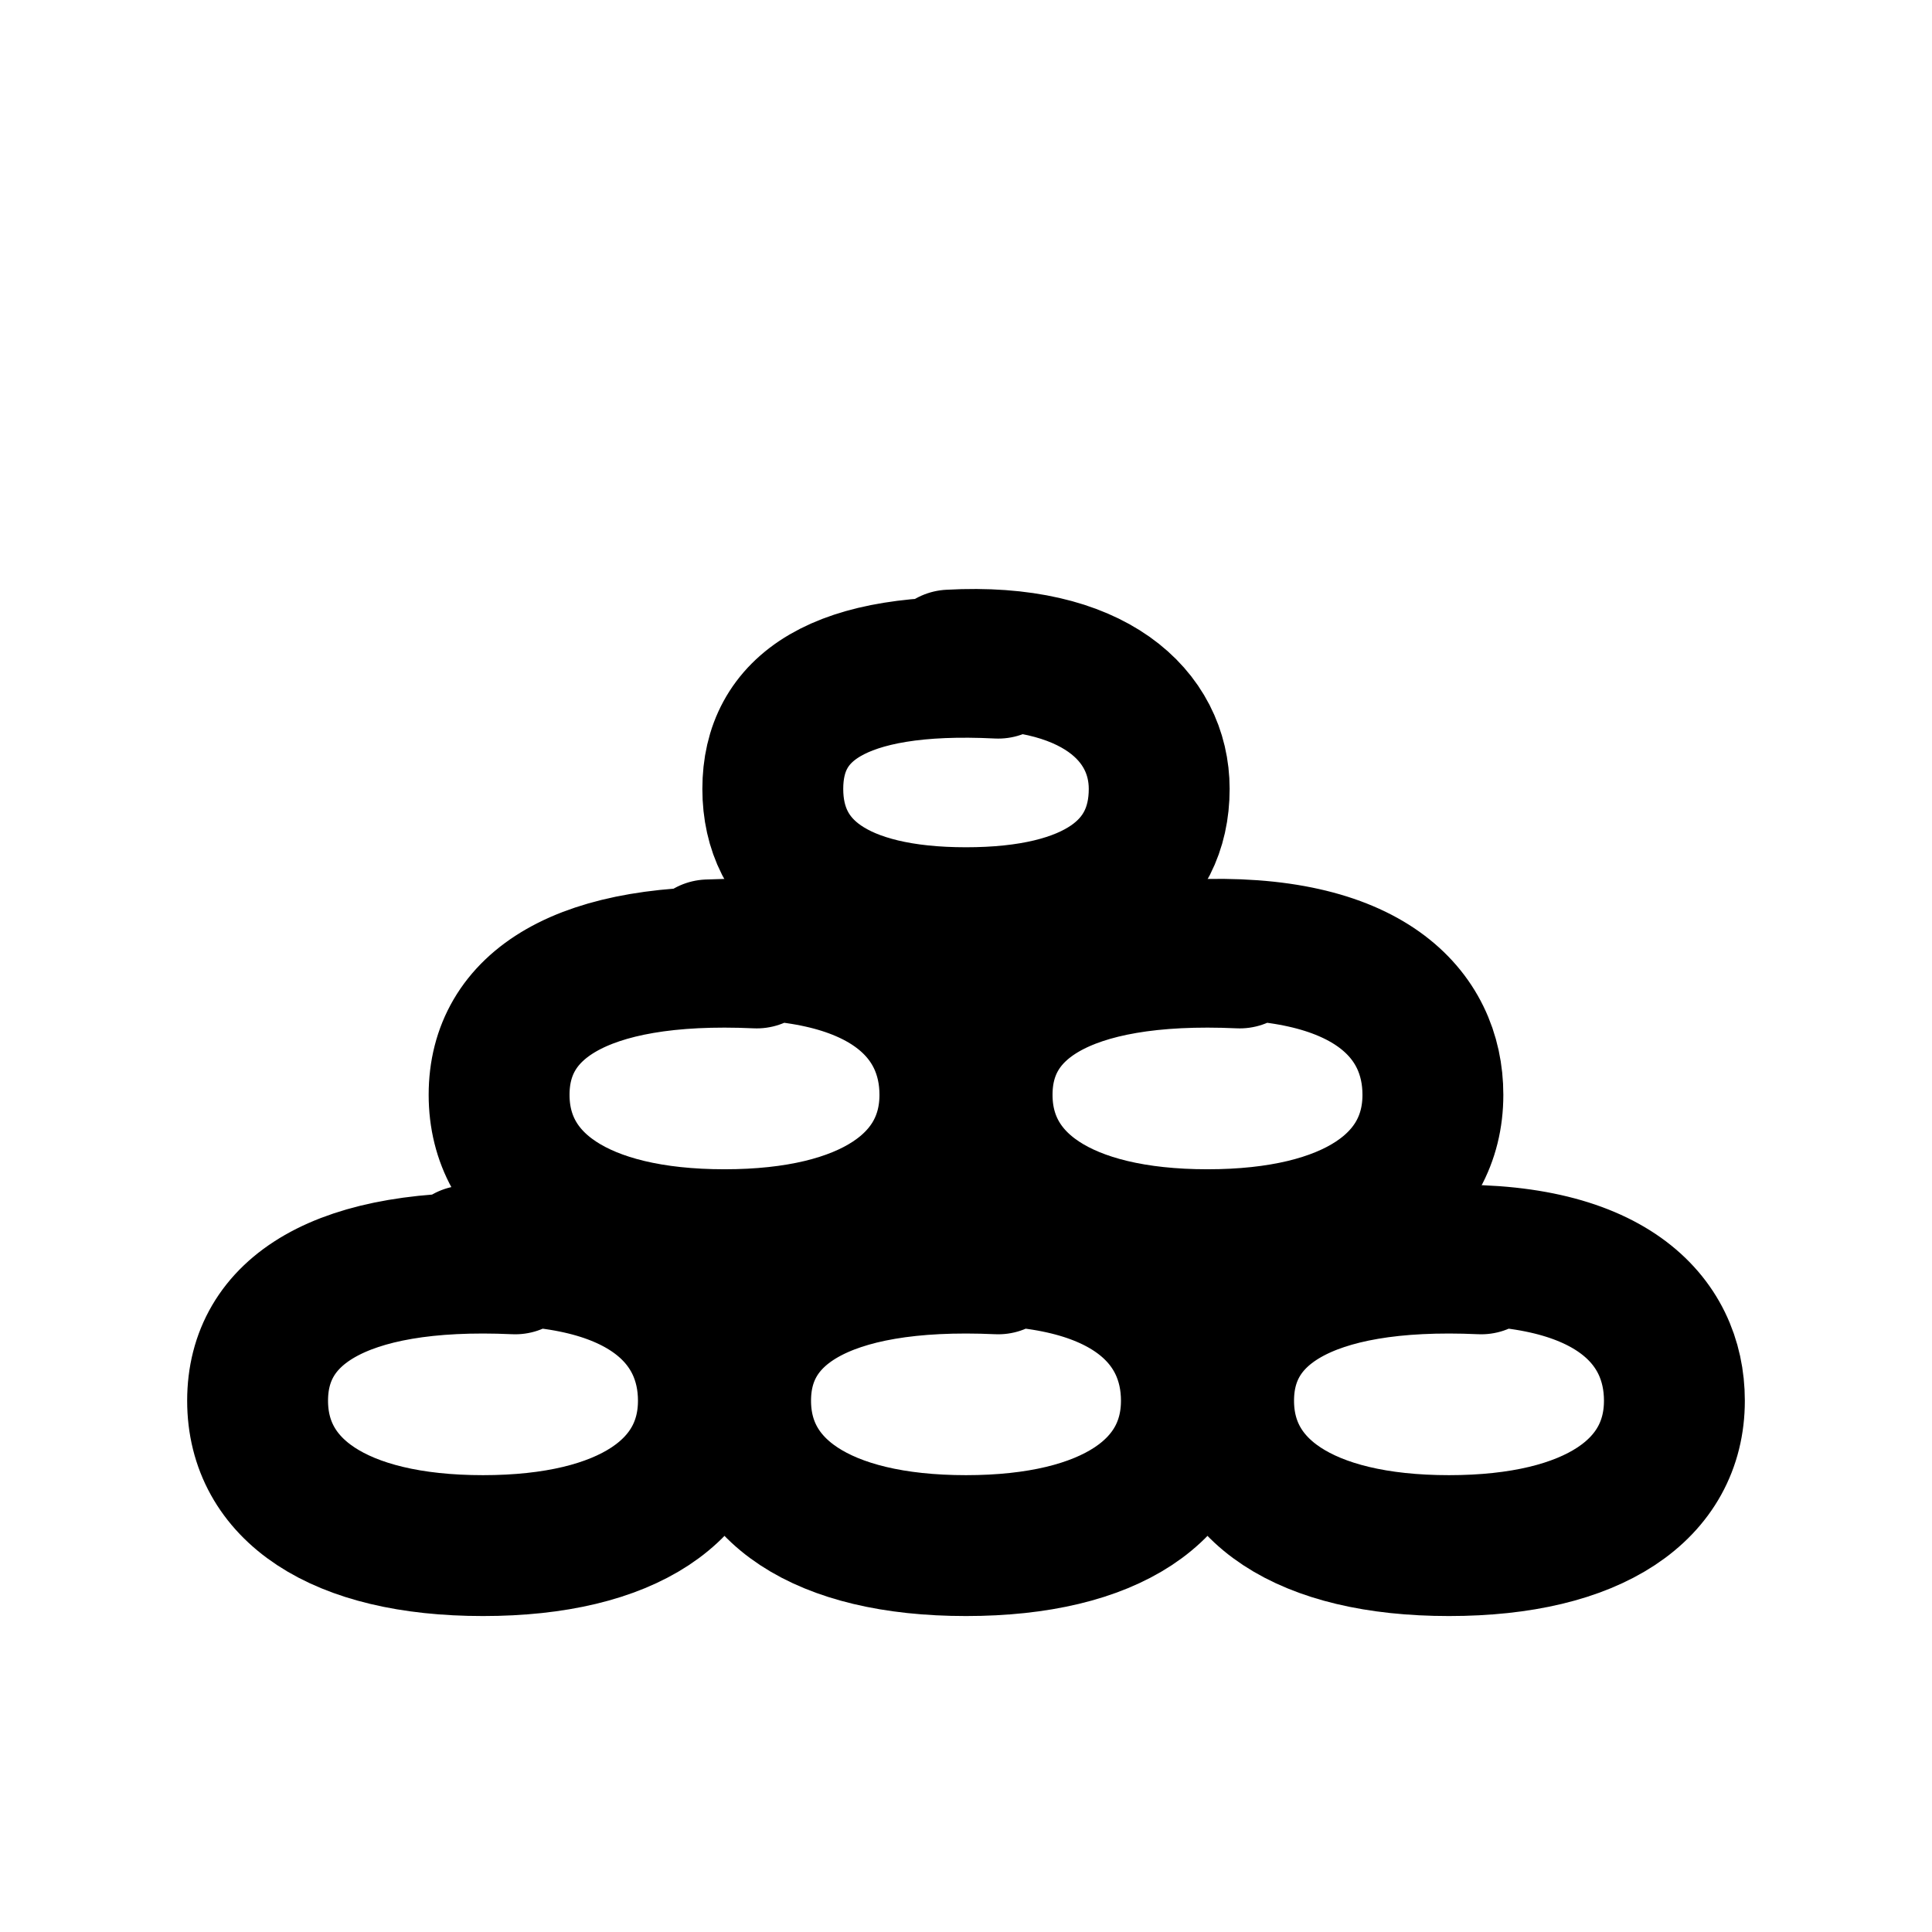
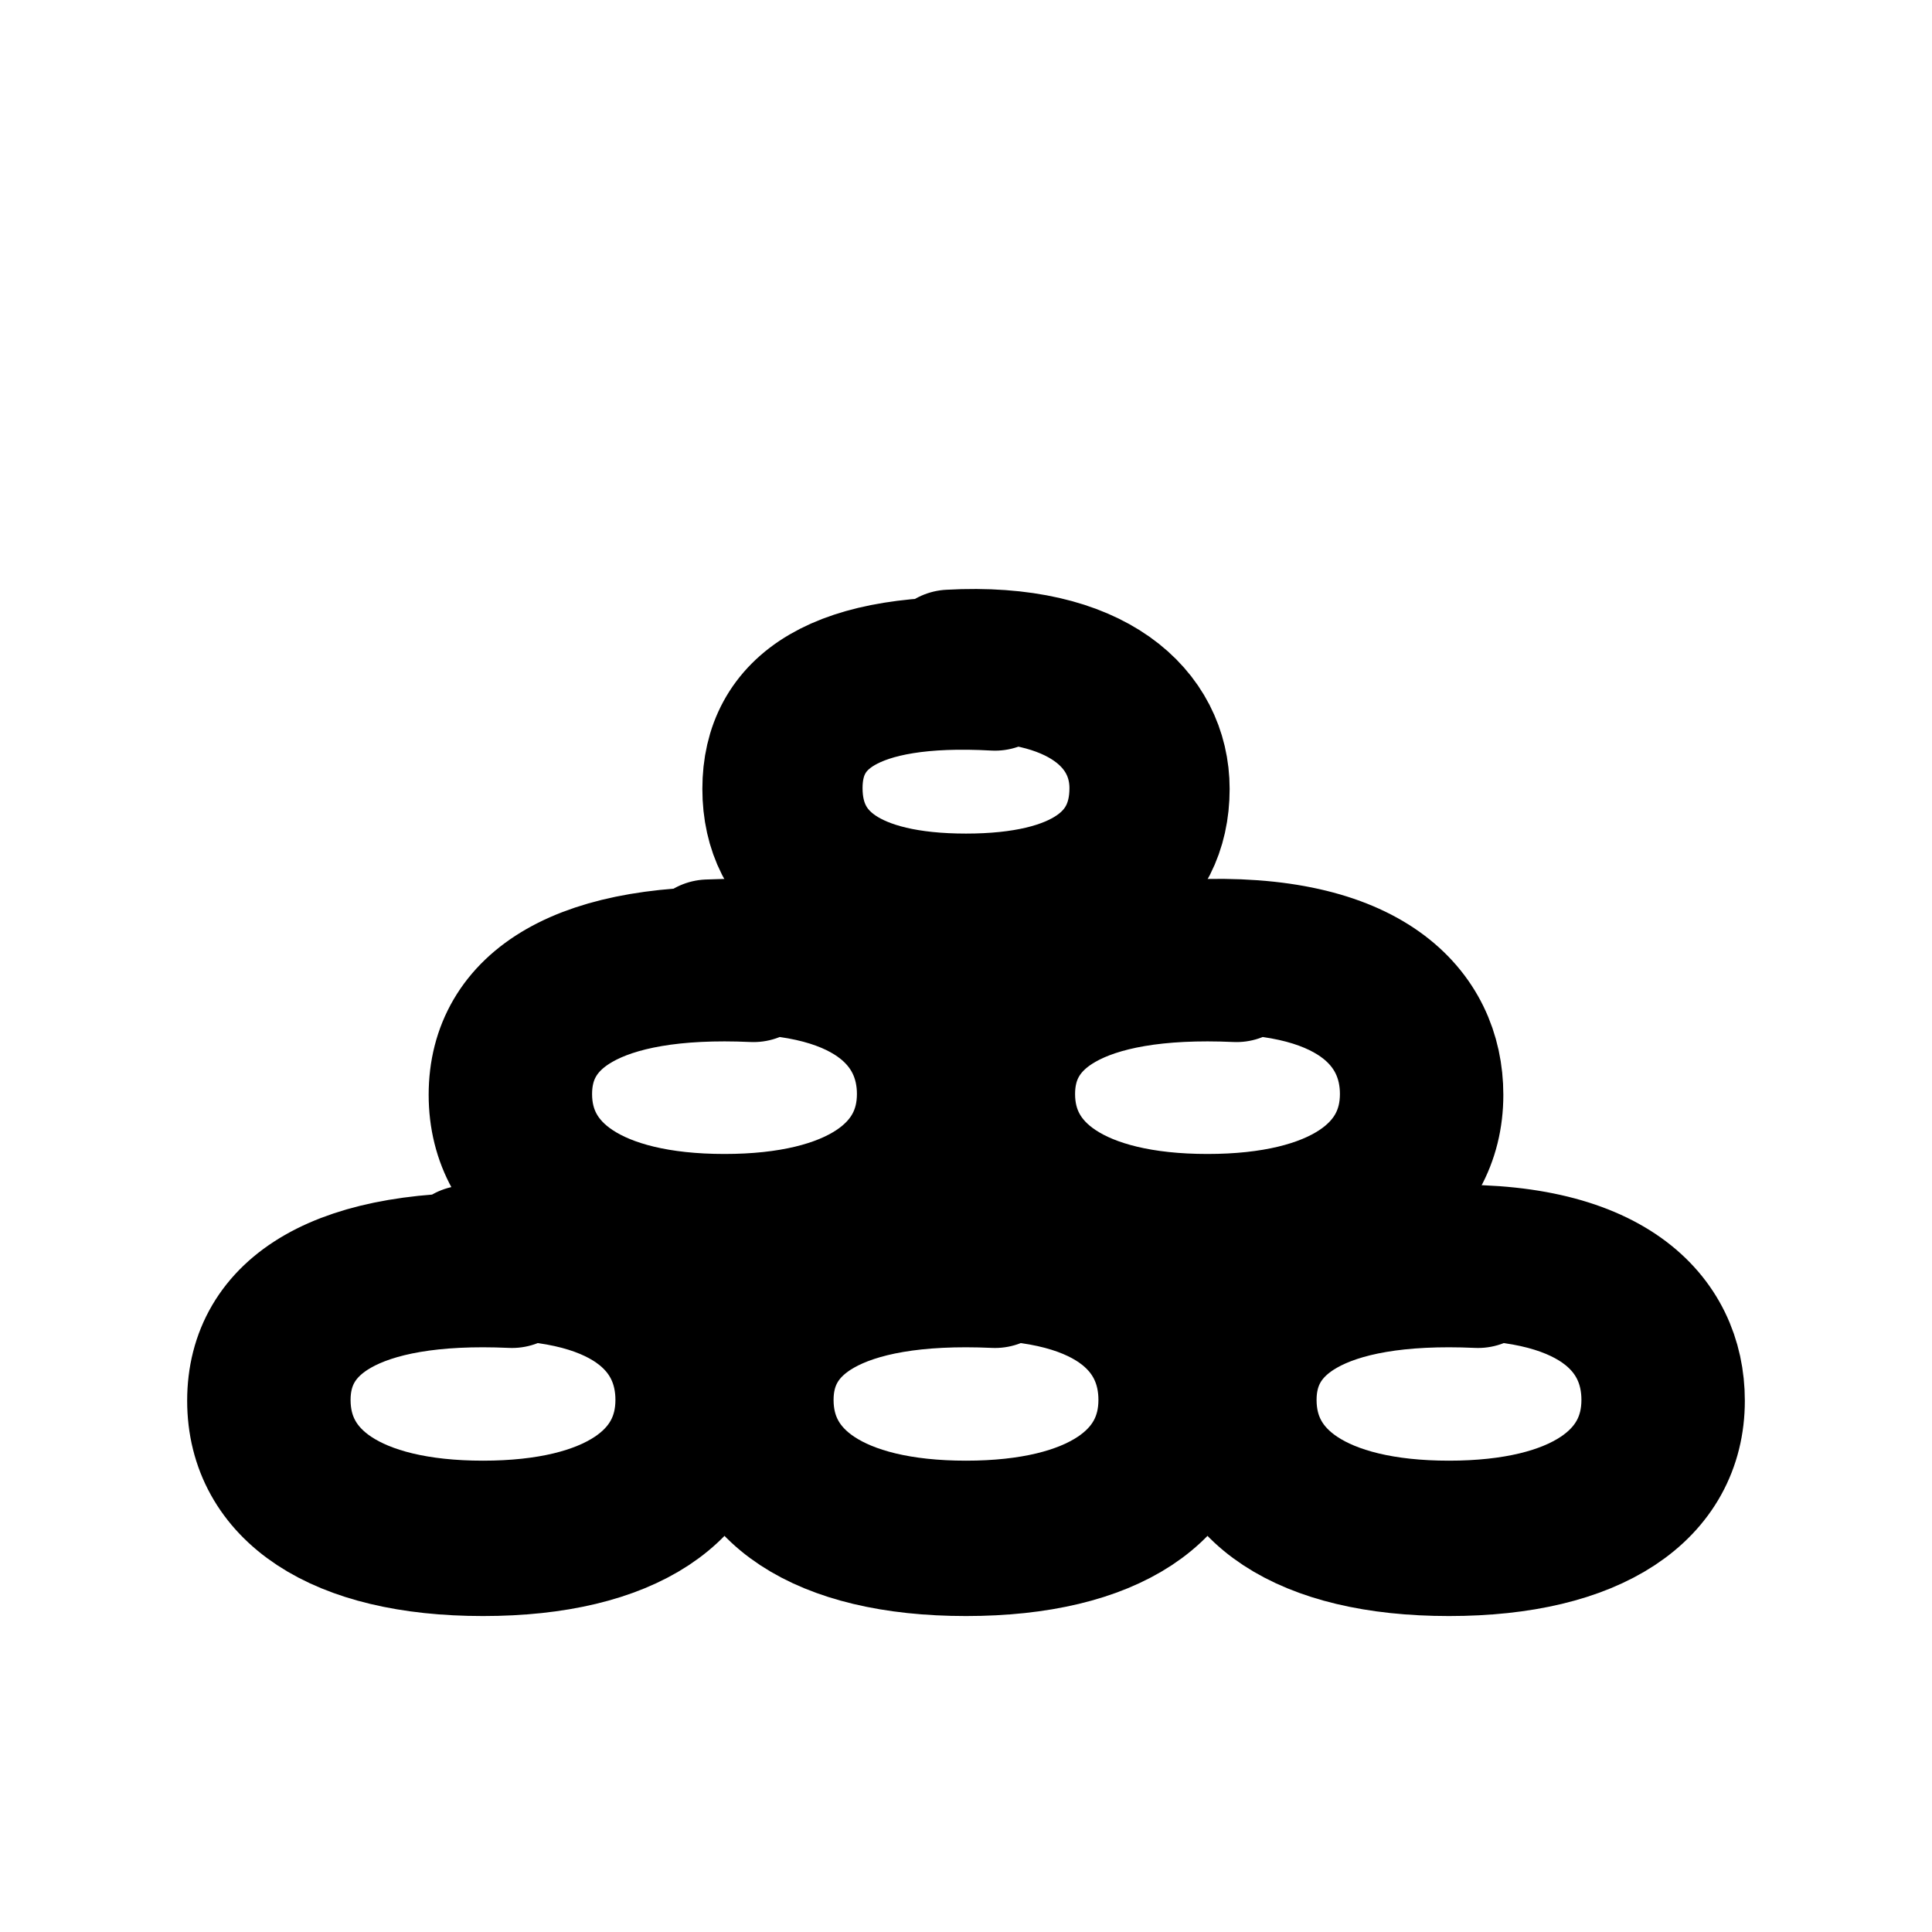
<svg xmlns="http://www.w3.org/2000/svg" viewBox="0 0 24 24" fill="none" stroke="currentColor" stroke-width="1.75" stroke-linecap="round" stroke-linejoin="round">
-   <path d="M5.8 15.6 C8 15.5 8.8 16.4 8.8 17.4 C8.8 18.5 7.8 19.2 6 19.2 C4.2 19.2 3.2 18.5 3.2 17.4 C3.2 16.3 4.2 15.6 6.4 15.7 M11.8 15.6 C14 15.5 14.8 16.4 14.8 17.4 C14.8 18.5 13.8 19.2 12 19.2 C10.2 19.2 9.2 18.5 9.2 17.4 C9.2 16.3 10.2 15.6 12.4 15.7 M17.8 15.6 C20 15.5 20.8 16.4 20.8 17.4 C20.8 18.5 19.8 19.2 18 19.2 C16.2 19.2 15.2 18.5 15.2 17.4 C15.2 16.3 16.2 15.6 18.4 15.7" />
-   <path d="M8.8 11.8 C11 11.7 11.8 12.6 11.8 13.6 C11.8 14.7 10.8 15.4 9 15.4 C7.2 15.4 6.2 14.7 6.2 13.6 C6.2 12.5 7.2 11.8 9.4 11.9 M14.8 11.8 C17 11.7 17.8 12.6 17.8 13.6 C17.8 14.7 16.8 15.4 15 15.4 C13.2 15.4 12.2 14.7 12.2 13.6 C12.2 12.5 13.2 11.8 15.4 11.9" />
-   <path d="M11.8 8.2 C13.6 8.1 14.4 8.9 14.4 9.8 C14.4 10.8 13.6 11.4 12 11.4 C10.4 11.4 9.6 10.8 9.6 9.8 C9.6 8.8 10.4 8.2 12.4 8.3" data-role="mark" />
+   <path d="M5.8 15.6 C8 15.5 8.8 16.4 8.8 17.4 C8.8 18.5 7.8 19.2 6 19.2 C4.2 19.2 3.2 18.5 3.2 17.4 C3.2 16.3 4.2 15.6 6.4 15.7 M11.8 15.6 C14 15.5 14.8 16.4 14.8 17.4 C14.8 18.5 13.8 19.2 12 19.2 C10.2 19.2 9.2 18.5 9.2 17.4 C9.2 16.3 10.2 15.6 12.4 15.7 M17.8 15.6 C20 15.5 20.8 16.4 20.8 17.4 C20.8 18.5 19.8 19.2 18 19.2 C16.2 19.2 15.2 18.5 15.2 17.4 C15.2 16.3 16.2 15.6 18.4 15.7" data-role="body" />
+   <path d="M5.82 15.78 C7.8 15.69 8.52 16.49 8.52 17.39 C8.52 18.39 7.62 19.02 6 19.02 C4.38 19.02 3.48 18.39 3.48 17.39 C3.48 16.41 4.38 15.78 6.36 15.87 M11.82 15.78 C13.8 15.69 14.52 16.49 14.52 17.39 C14.52 18.39 13.62 19.02 12 19.02 C10.38 19.02 9.48 18.39 9.48 17.39 C9.48 16.41 10.38 15.78 12.36 15.87 M17.82 15.78 C19.8 15.69 20.52 16.49 20.52 17.39 C20.52 18.39 19.62 19.02 18 19.02 C16.38 19.02 15.48 18.39 15.48 17.39 C15.48 16.41 16.38 15.78 18.36 15.87" data-role="step" data-step="1" data-rest="hidden" />
+   <path d="M8.8 11.8 C11 11.7 11.8 12.6 11.8 13.6 C11.8 14.7 10.8 15.4 9 15.4 C7.2 15.4 6.2 14.7 6.2 13.6 C6.2 12.5 7.2 11.8 9.4 11.9 M14.8 11.8 C17 11.7 17.8 12.6 17.8 13.6 C17.8 14.7 16.8 15.4 15 15.4 C13.2 15.4 12.2 14.7 12.2 13.6 C12.2 12.5 13.2 11.8 15.4 11.9" data-role="body" />
+   <path d="M8.82 11.98 C10.8 11.88 11.52 12.7 11.52 13.59 C11.52 14.58 10.62 15.21 9 15.21 C7.38 15.21 6.48 14.58 6.48 13.59 C6.48 12.61 7.38 11.98 9.36 12.07 M14.82 11.98 C16.8 11.88 17.52 12.7 17.52 13.59 C17.52 14.58 16.62 15.21 15 15.21 C13.38 15.21 12.48 14.58 12.48 13.59 C12.48 12.61 13.38 11.98 15.36 12.07" data-role="step" data-step="2" data-rest="hidden" />
+   <path d="M11.8 8.2 C13.6 8.1 14.4 8.9 14.4 9.8 C14.4 10.8 13.6 11.4 12 11.4 C10.4 11.4 9.6 10.8 9.6 9.8 C9.6 8.8 10.4 8.2 12.4 8.3" data-role="body" />
+   <path d="M11.82 8.35 C13.44 8.27 14.16 8.98 14.16 9.79 C14.16 10.7 13.44 11.23 12 11.23 C10.56 11.23 9.84 10.7 9.84 9.79 C9.84 8.9 10.56 8.35 12.36 8.45" data-role="step" data-step="3" data-rest="hidden" />
</svg>
